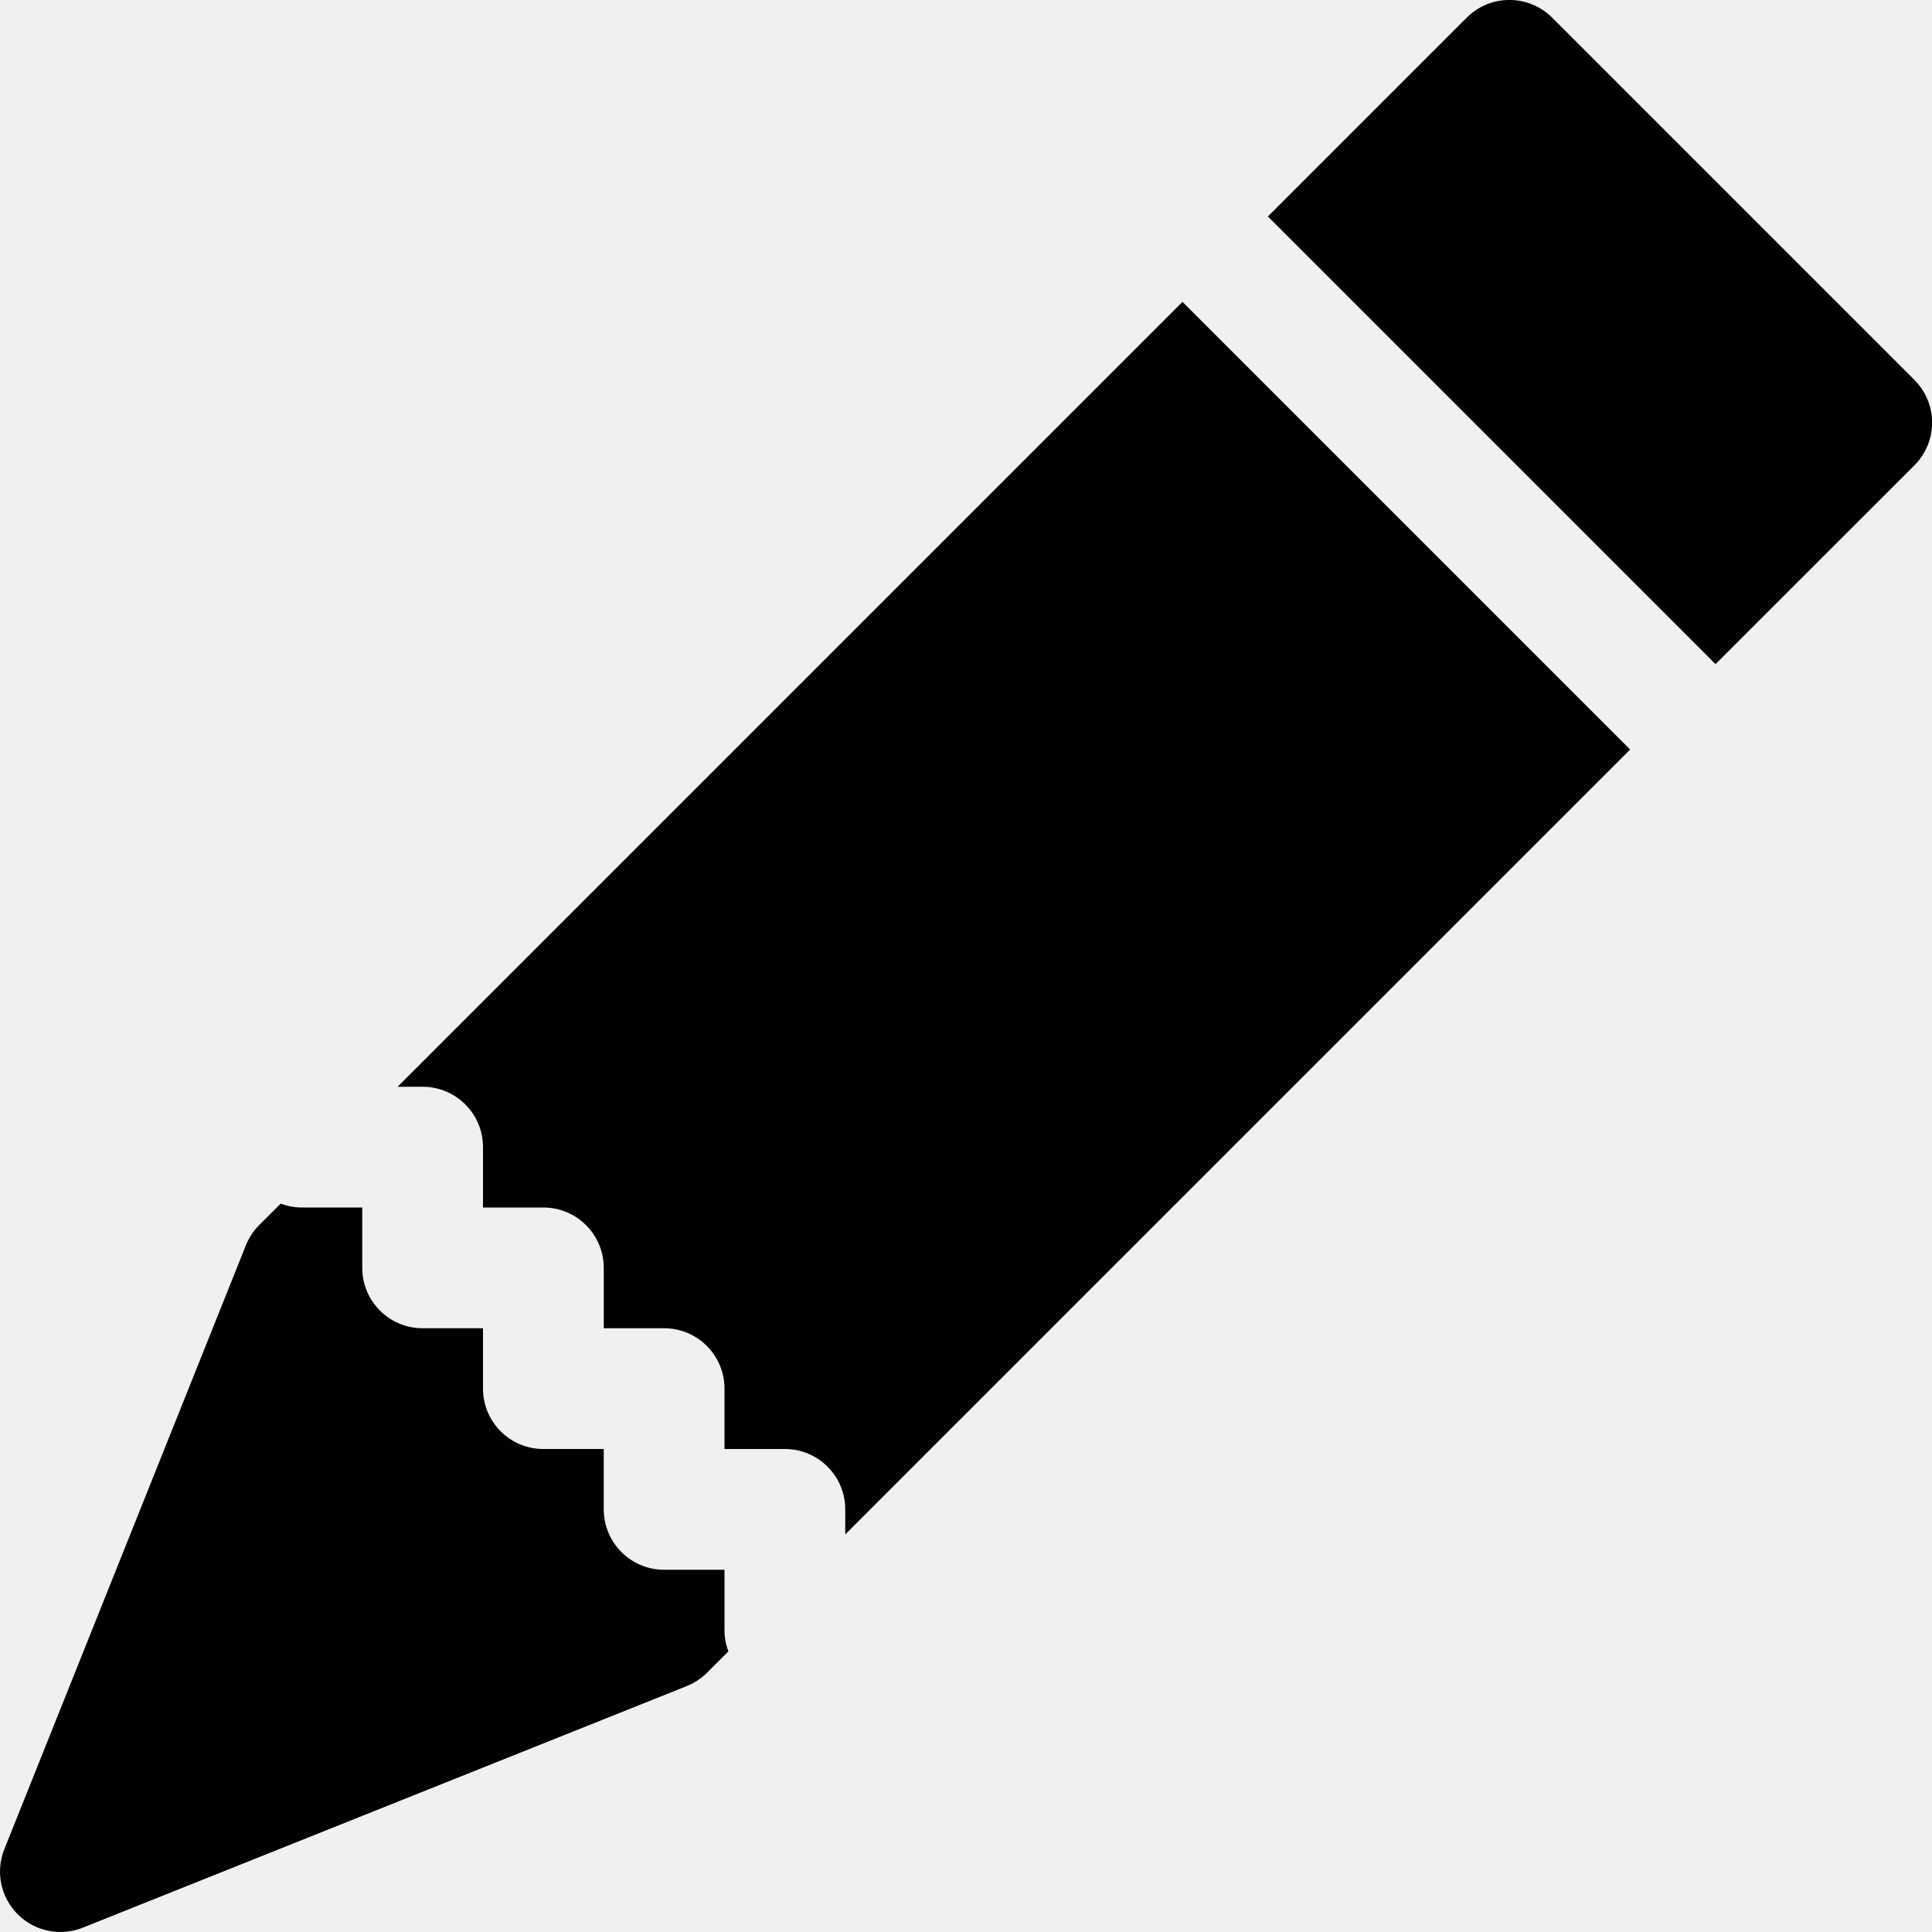
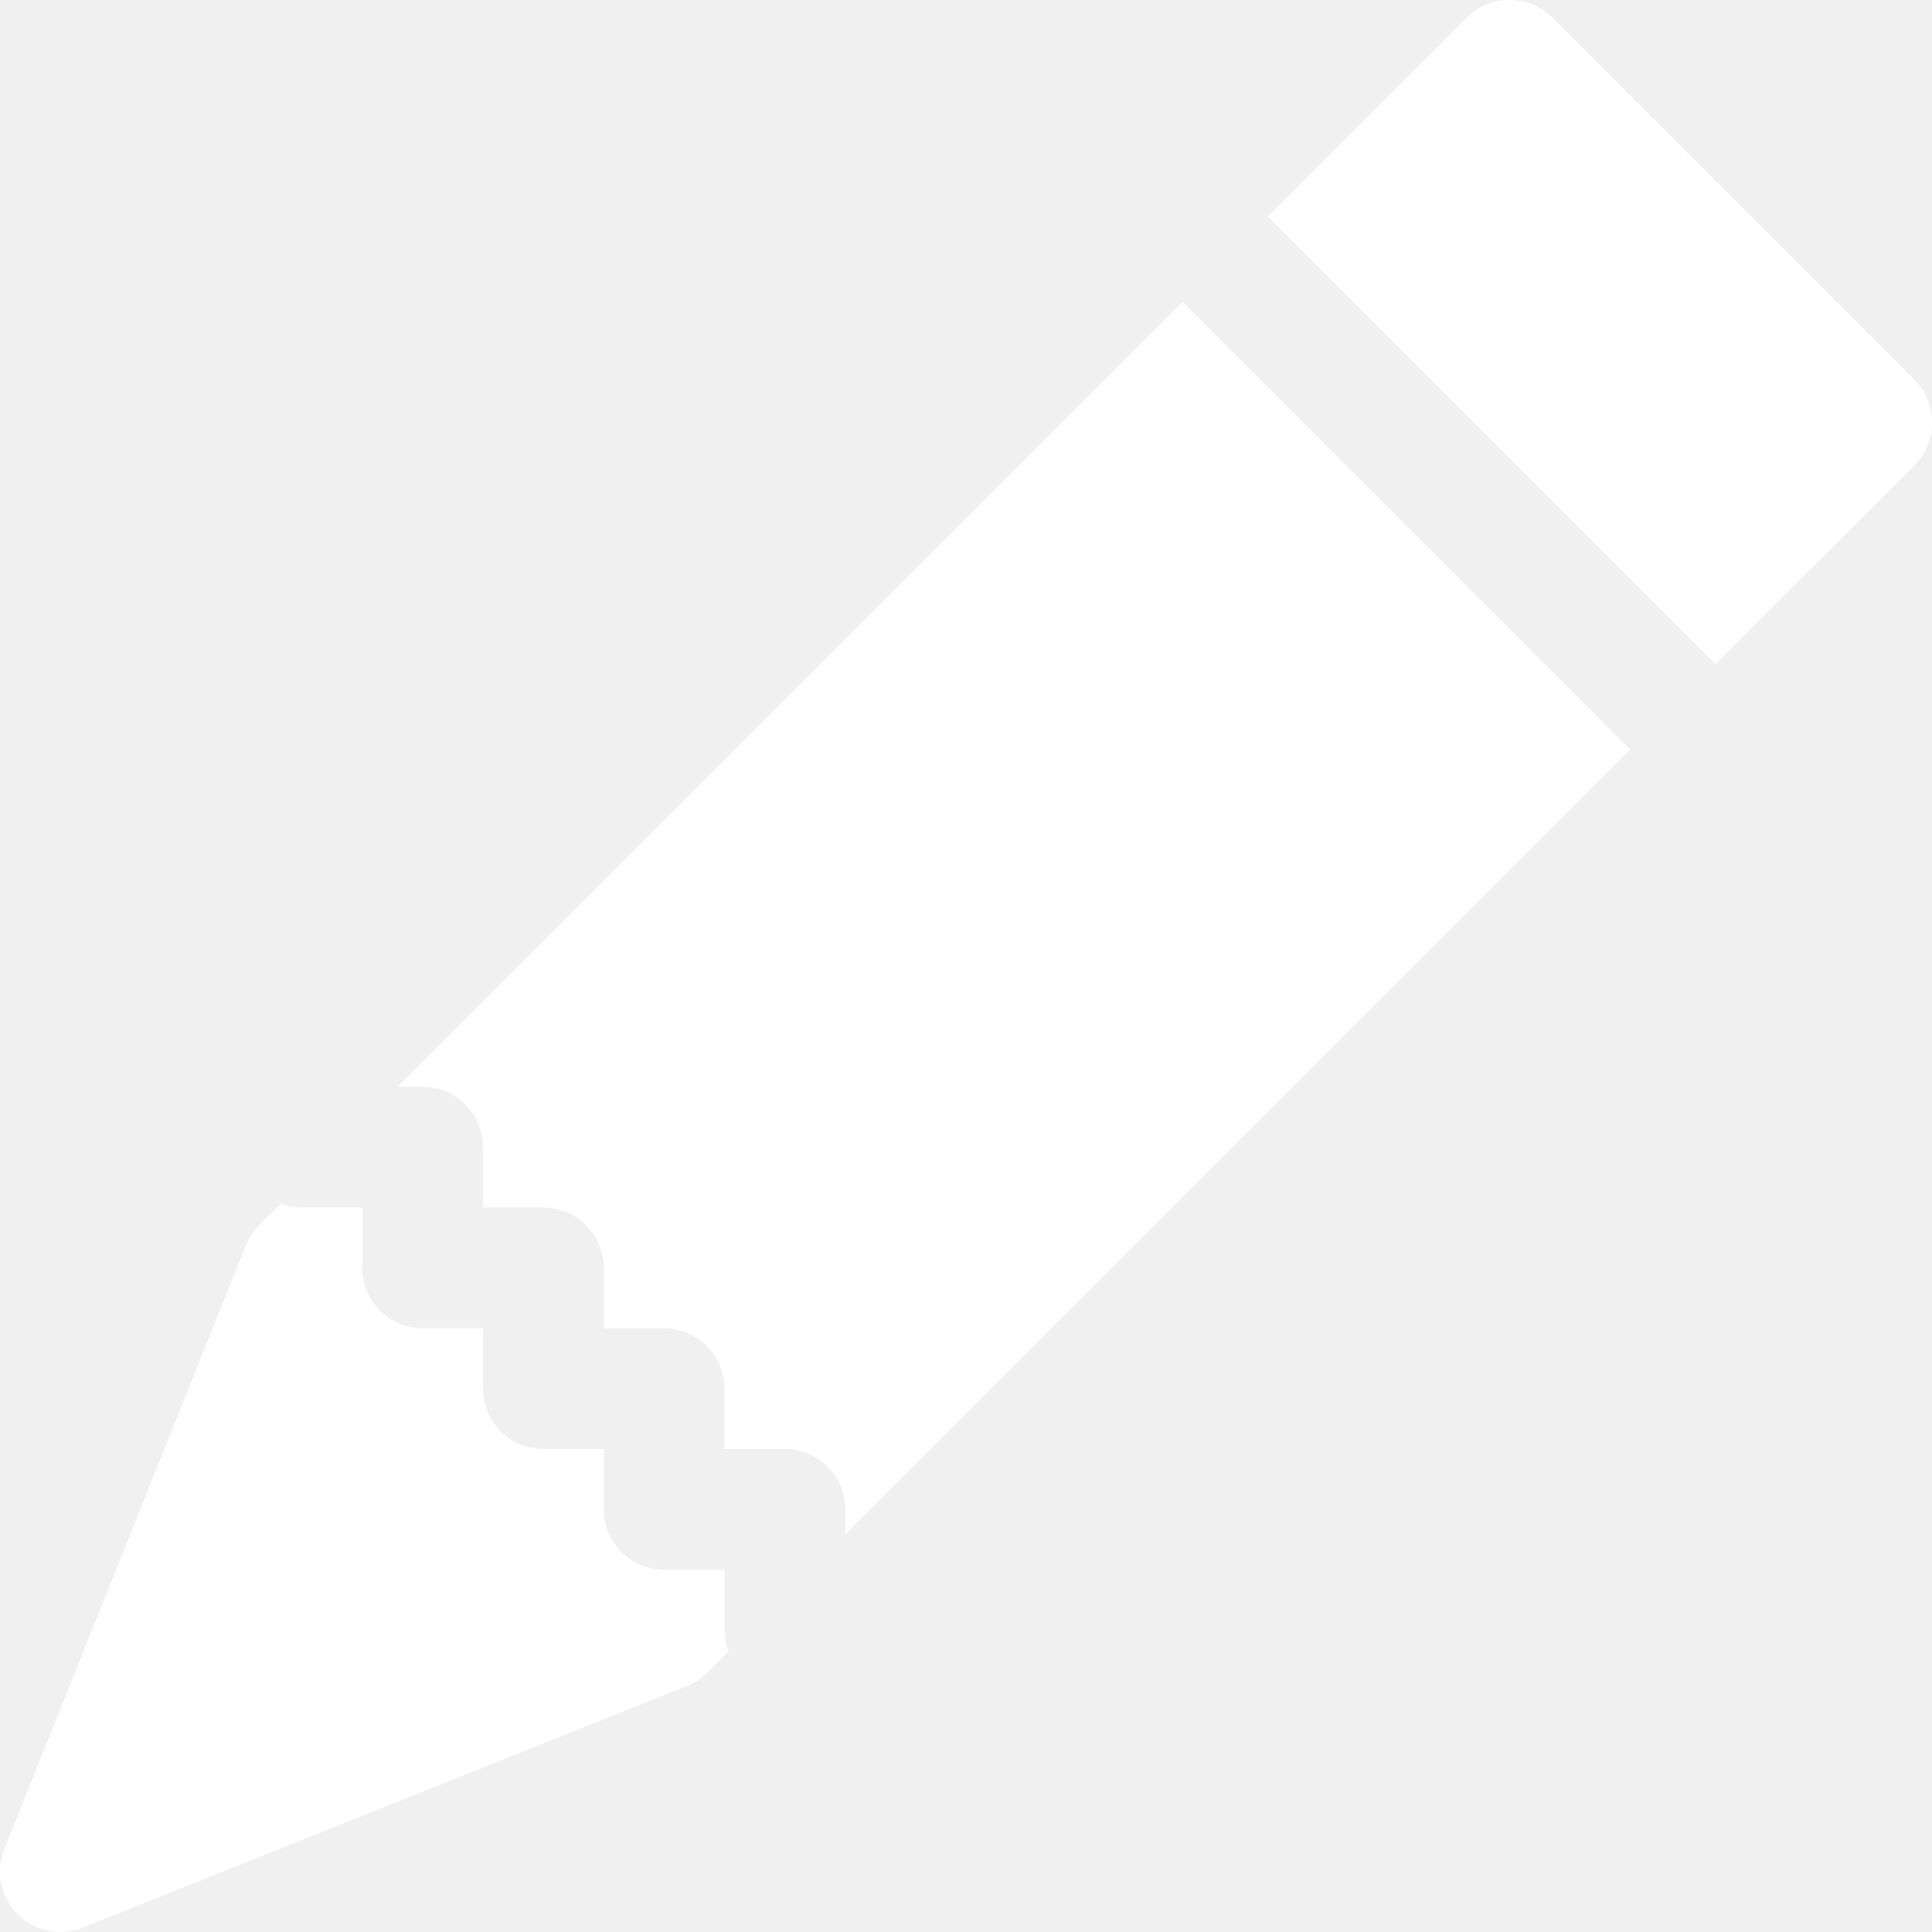
- <svg xmlns="http://www.w3.org/2000/svg" width="16" height="16" fill="currentColor" class="bi bi-pencil-fill" viewBox="0 0 16 16">
-   <path d="M12.854.146a.5.5 0 0 0-.707 0L10.5 1.793 14.207 5.5l1.647-1.646a.5.5 0 0 0 0-.708l-3-3zm.646 6.061L9.793 2.5 3.293 9H3.5a.5.5 0 0 1 .5.5v.5h.5a.5.5 0 0 1 .5.5v.5h.5a.5.5 0 0 1 .5.5v.5h.5a.5.5 0 0 1 .5.5v.207l6.5-6.5zm-7.468 7.468A.5.5 0 0 1 6 13.5V13h-.5a.5.5 0 0 1-.5-.5V12h-.5a.5.5 0 0 1-.5-.5V11h-.5a.5.5 0 0 1-.5-.5V10h-.5a.499.499 0 0 1-.175-.032l-.179.178a.5.5 0 0 0-.11.168l-2 5a.5.5 0 0 0 .65.65l5-2a.5.5 0 0 0 .168-.11l.178-.178z" />
+ <svg xmlns="http://www.w3.org/2000/svg" width="16" height="16" viewBox="0 0 16 16">
+   <path id="Percorso" fill="#ffffff" stroke="none" d="M 12.854 0.146 C 12.659 -0.049 12.342 -0.049 12.147 0.146 L 10.5 1.793 L 14.207 5.5 L 15.854 3.854 C 15.948 3.76 16.001 3.633 16.001 3.5 C 16.001 3.367 15.948 3.24 15.854 3.146 L 12.854 0.146 Z M 13.5 6.207 L 9.793 2.5 L 3.293 9 L 3.5 9 C 3.776 9 4 9.224 4 9.5 L 4 10 L 4.5 10 C 4.776 10 5 10.224 5 10.5 L 5 11 L 5.5 11 C 5.776 11 6 11.224 6 11.5 L 6 12 L 6.5 12 C 6.776 12 7 12.224 7 12.5 L 7 12.707 L 13.5 6.207 Z M 6.032 13.675 C 6.011 13.619 6 13.56 6 13.5 L 6 13 L 5.5 13 C 5.224 13 5 12.776 5 12.5 L 5 12 L 4.5 12 C 4.224 12 4 11.776 4 11.5 L 4 11 L 3.5 11 C 3.224 11 3 10.776 3 10.5 L 3 10 L 2.5 10 C 2.44 10 2.381 9.989 2.325 9.968 L 2.146 10.146 C 2.098 10.194 2.061 10.251 2.036 10.314 L 0.036 15.314 C -0.038 15.5 0.005 15.712 0.147 15.853 C 0.288 15.995 0.5 16.038 0.686 15.964 L 5.686 13.964 C 5.749 13.939 5.806 13.902 5.854 13.854 L 6.032 13.676 Z" />
</svg>
